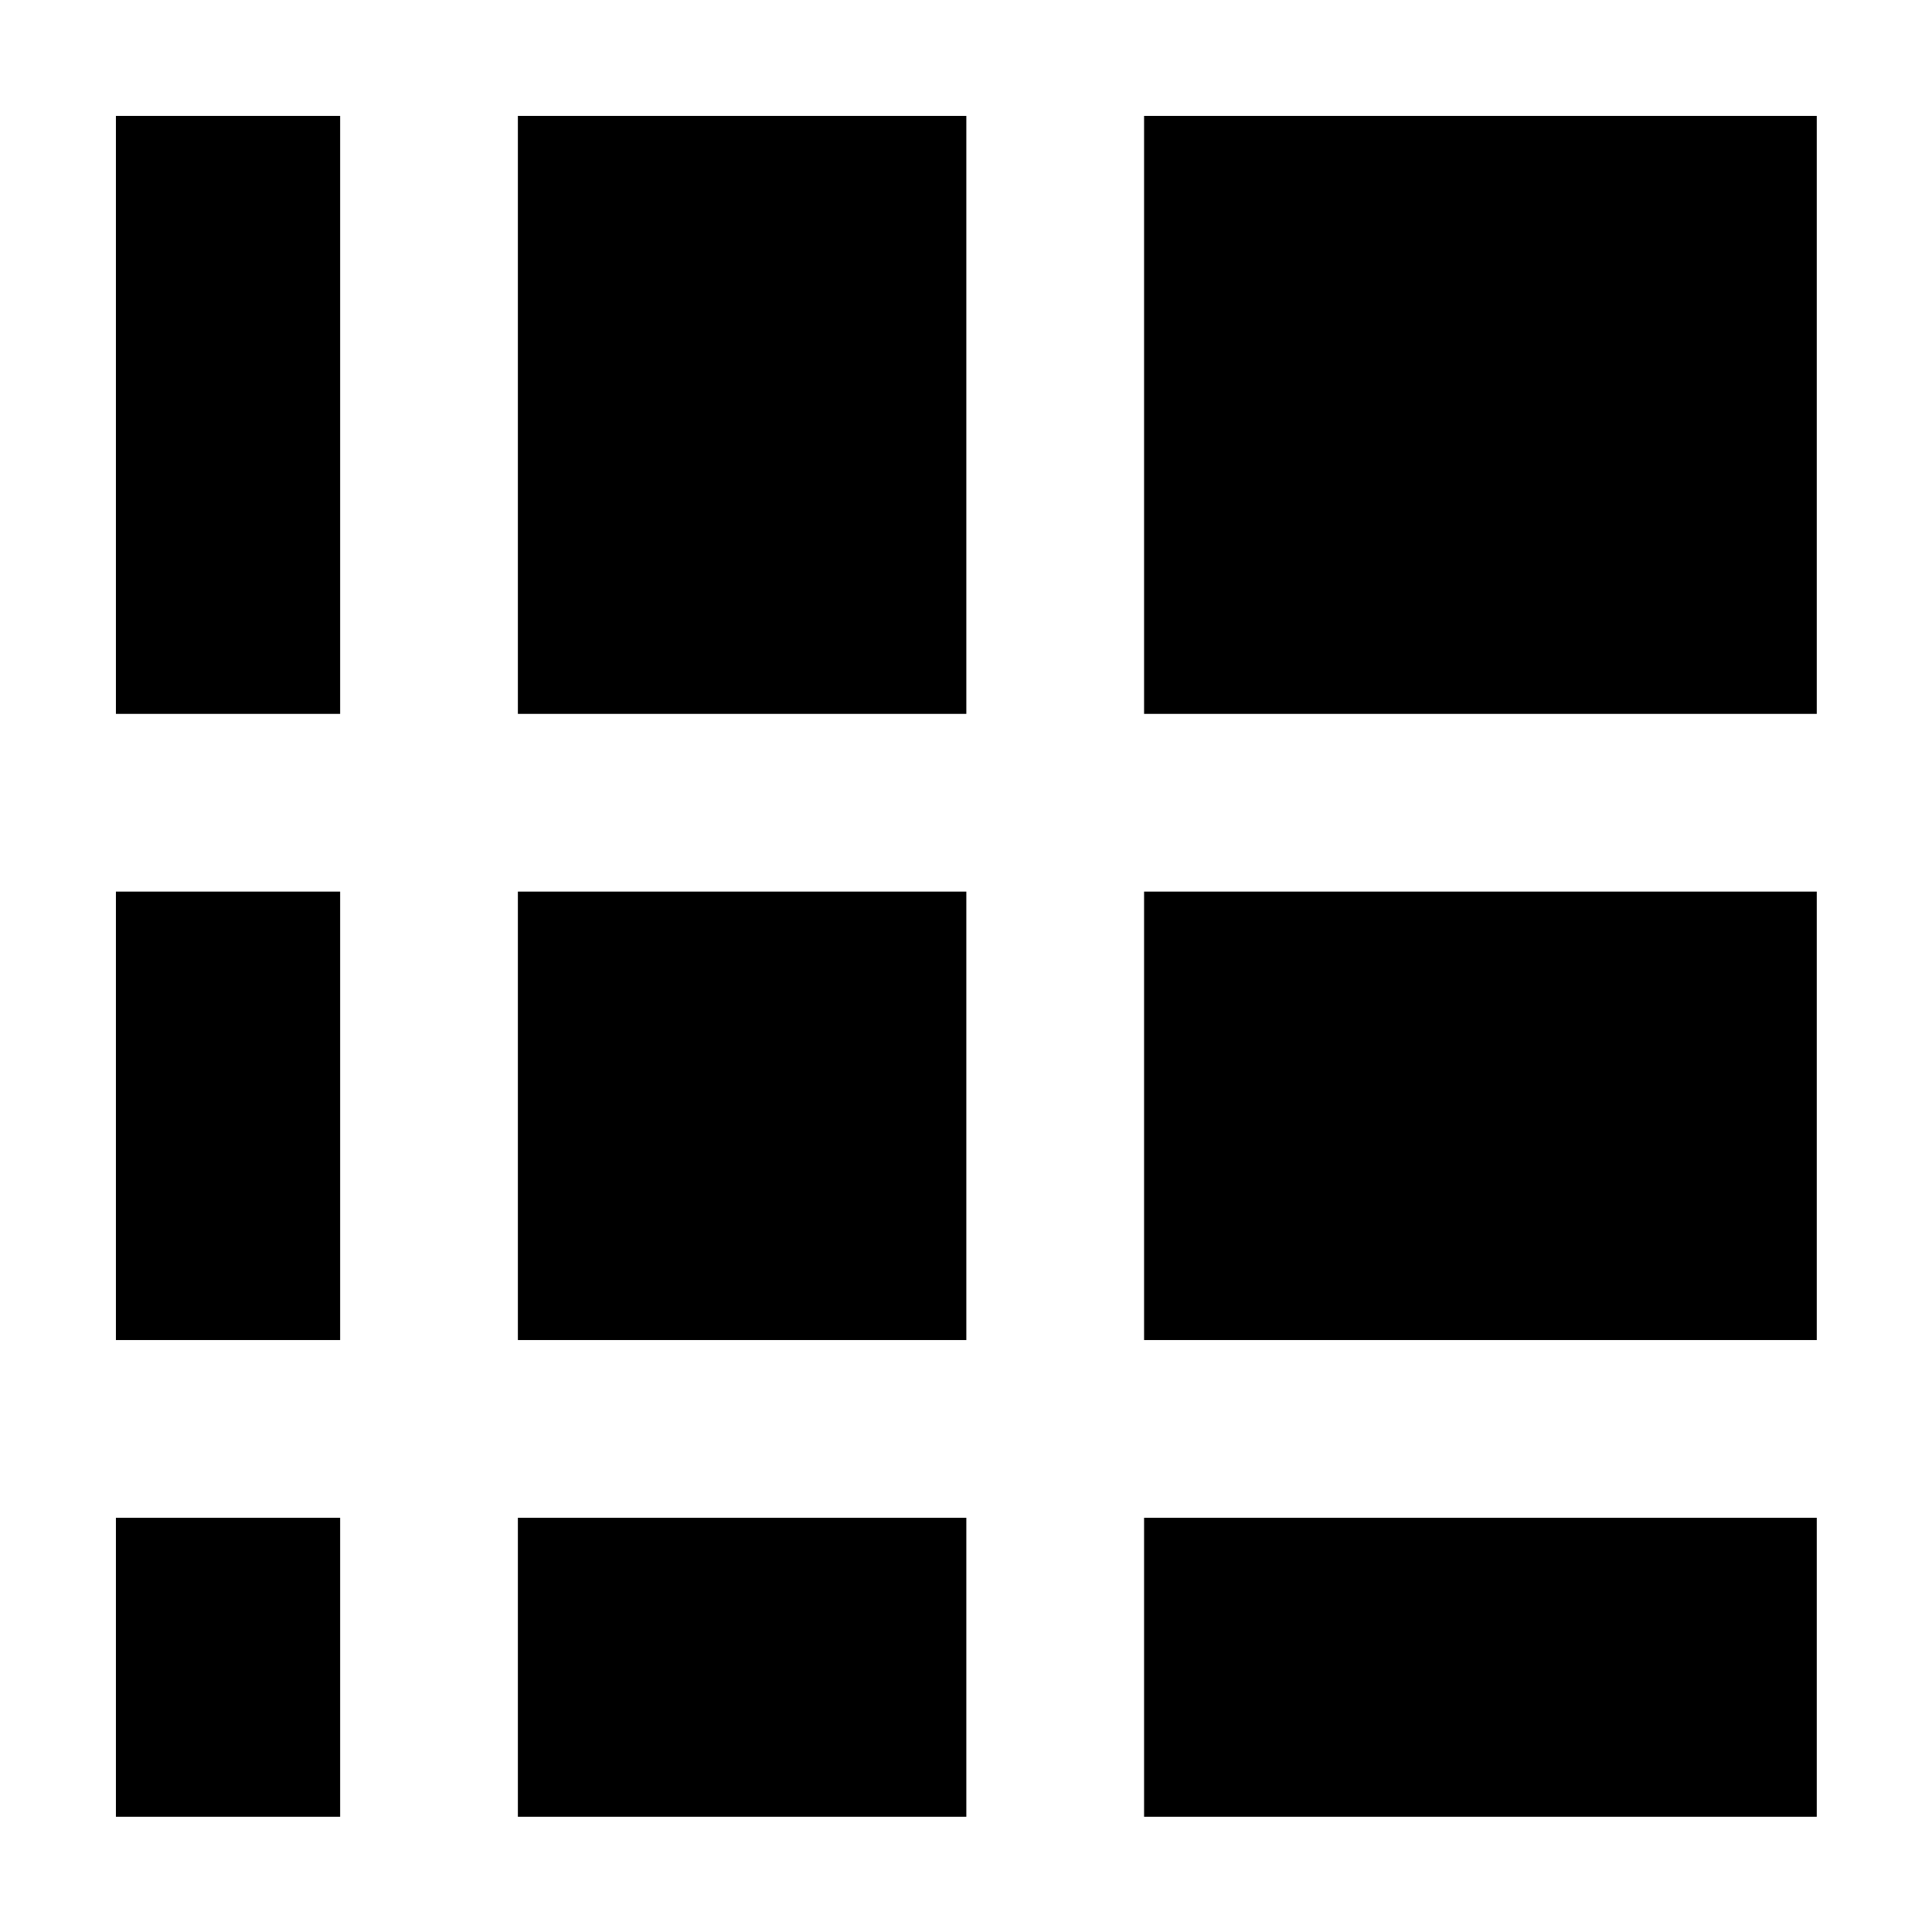
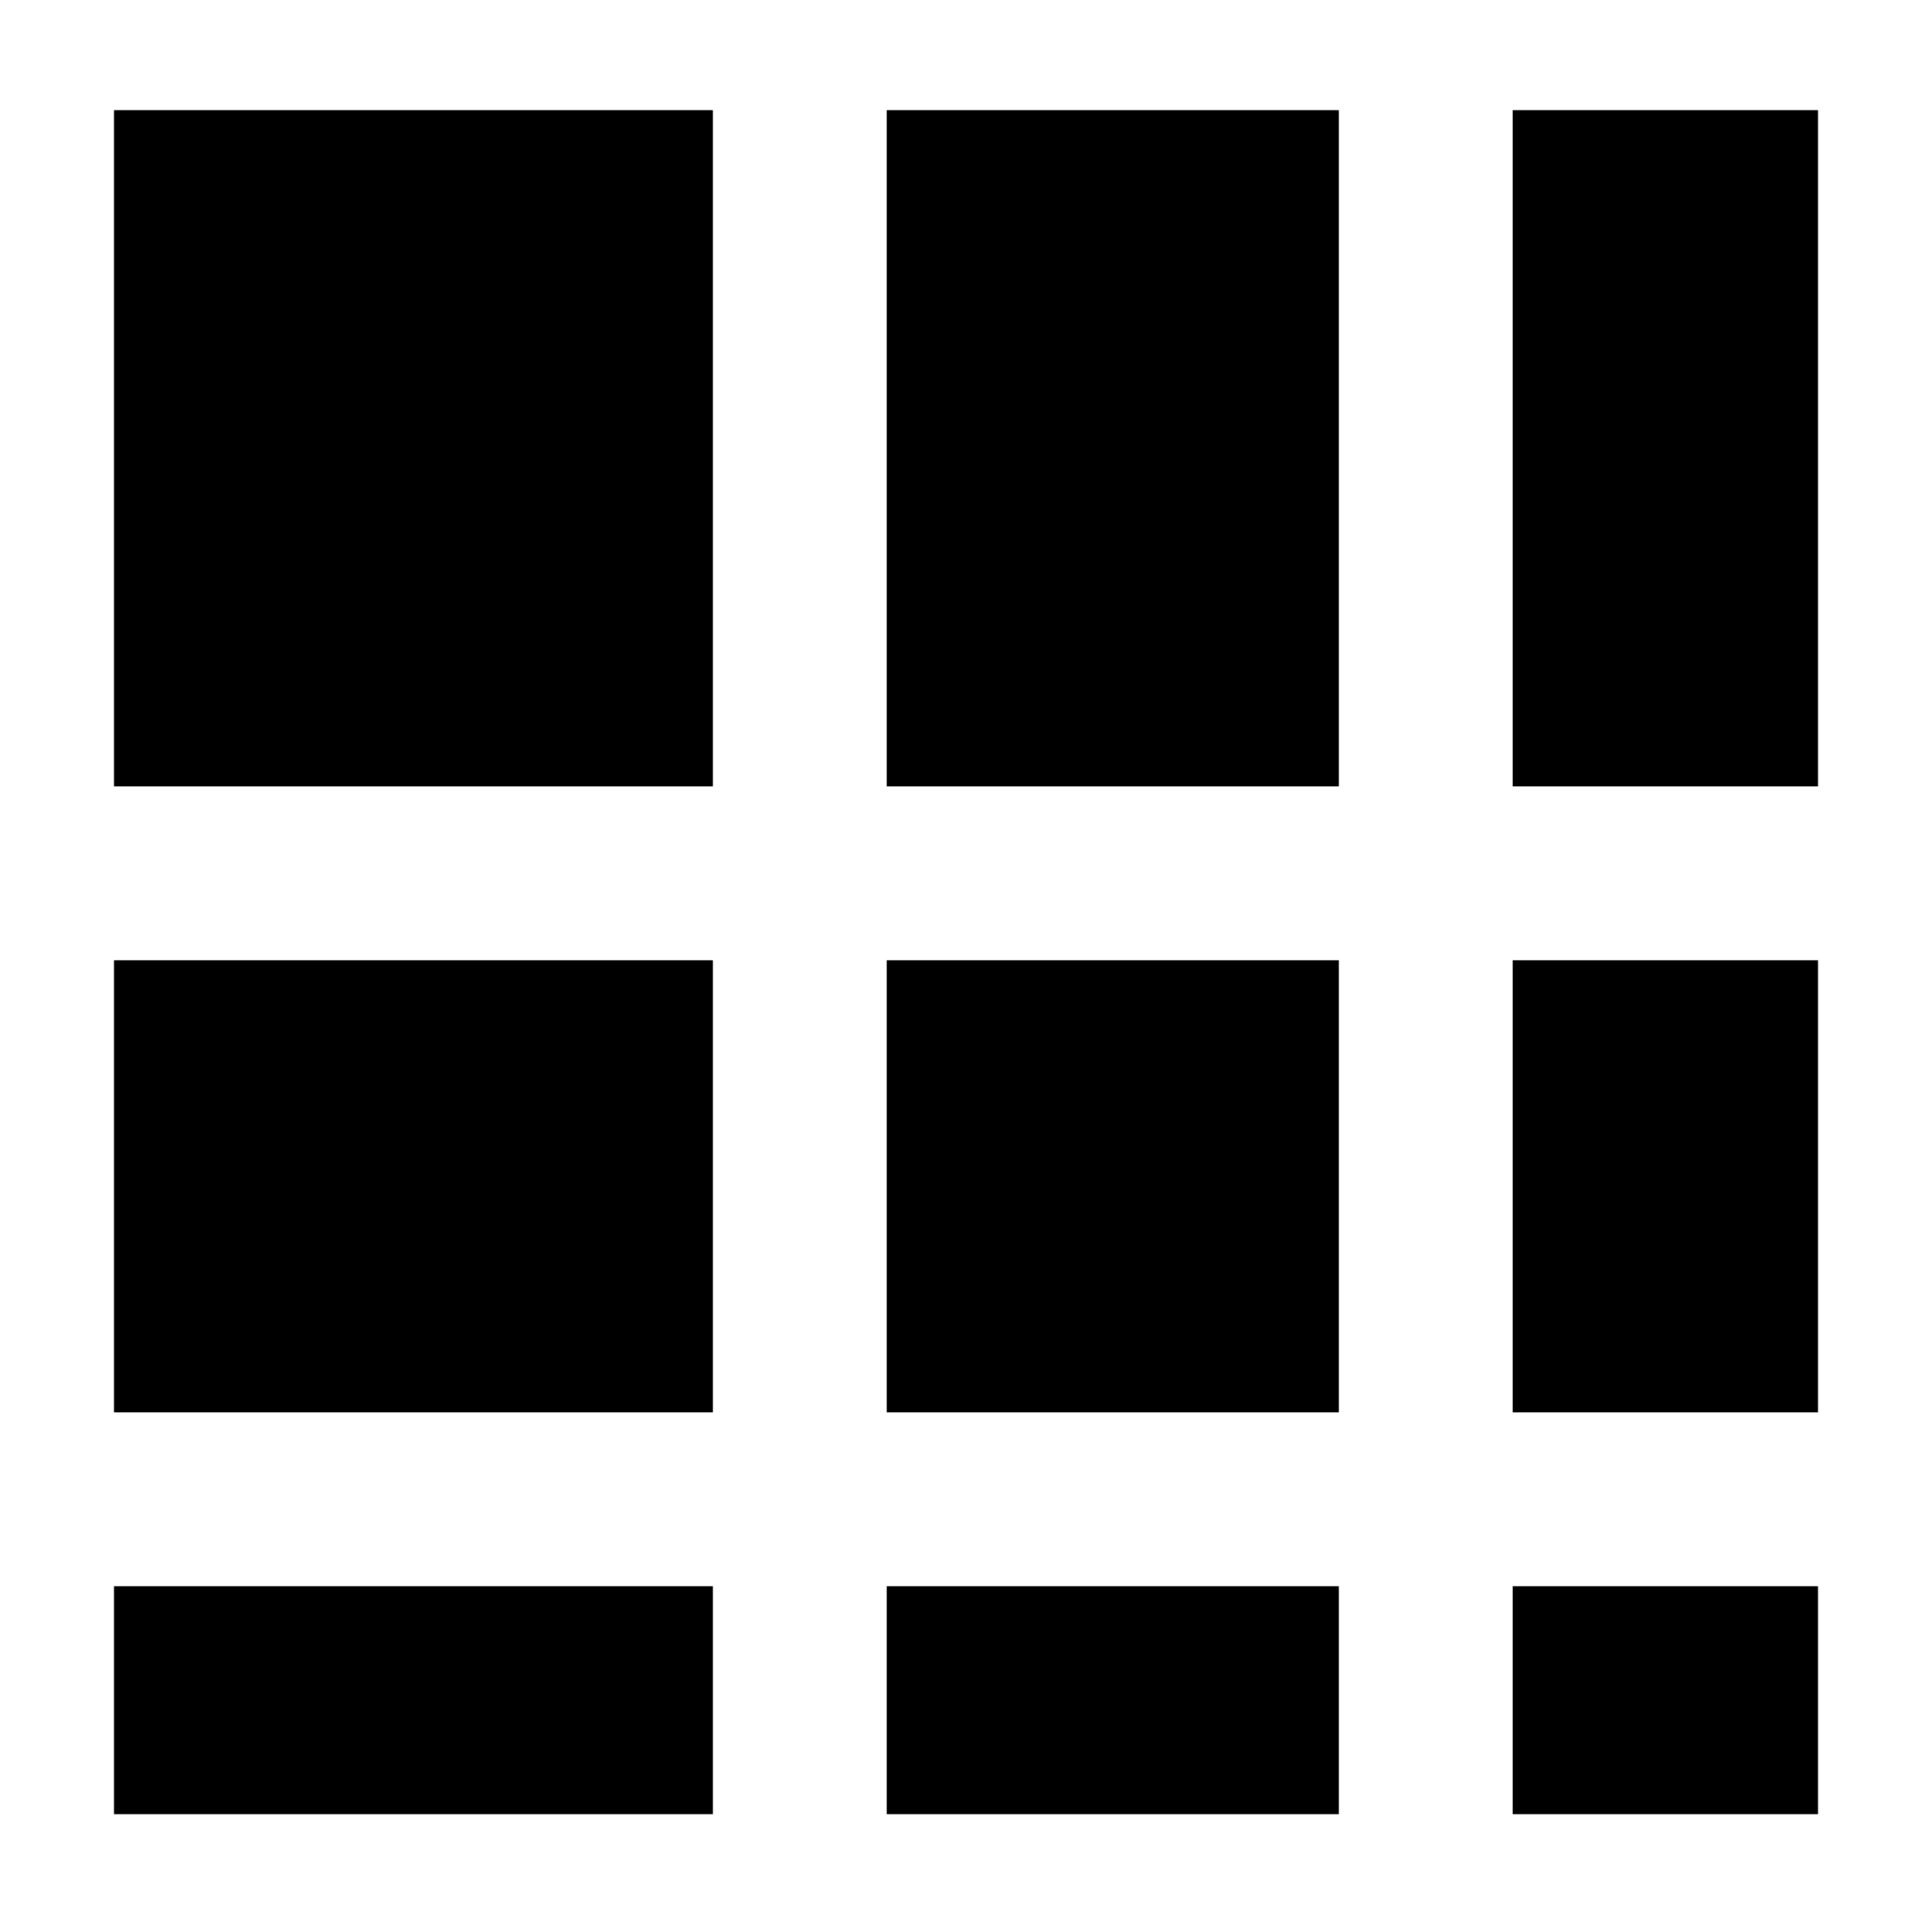
- <svg xmlns="http://www.w3.org/2000/svg" width="500" height="500" viewBox="0 0 500 500" fill="none">
-   <path d="M88.028 30H30V184.747H88.028V30Z" fill="black" />
-   <path d="M250.087 30H134.029V184.747H250.087V30Z" fill="black" />
-   <path d="M470.18 30H296.088V184.747H470.18V30Z" fill="black" />
-   <path d="M88.028 230.747H30V346.804H88.028V230.747Z" fill="black" />
-   <path d="M250.087 230.747H134.029V346.804H250.087V230.747Z" fill="black" />
-   <path d="M470.18 230.747H296.088V346.804H470.18V230.747Z" fill="black" />
-   <path d="M88.028 392.804H30V470.177H88.028V392.804Z" fill="black" />
-   <path d="M250.087 392.804H134.029V470.177H250.087V392.804Z" fill="black" />
-   <path d="M470.18 392.804H296.088V470.177H470.18V392.804Z" fill="black" />
+ <svg xmlns="http://www.w3.org/2000/svg" width="500" height="500" style="shape-rendering:geometricPrecision;text-rendering:geometricPrecision;image-rendering:optimizeQuality;fill-rule:evenodd;clip-rule:evenodd" version="1.1" id="svg9">
+   <defs id="defs9" />
+   <path d="M29.5 28.5h155v175h-155v-175Z" style="opacity:1" id="path1" />
+   <path d="M229.5 28.5h117v175h-117v-175Z" style="opacity:1" id="path2" />
+   <path d="M391.5 28.5h79v175h-79v-175Z" style="opacity:1" id="path3" />
+   <path d="M29.5 248.5h155v117h-155v-117Z" style="opacity:1" id="path4" />
+   <path d="M229.5 248.5h117v117h-117v-117Z" style="opacity:1" id="path5" />
+   <path d="M391.5 248.5h79v117h-79v-117Z" style="opacity:1" id="path6" />
+   <path d="M29.5 410.5h155v59h-155v-59Z" style="opacity:1" id="path7" />
+   <path d="M229.5 410.5h117v59h-117v-59Z" style="opacity:1" id="path8" />
+   <path d="M391.5 410.5h79v59h-79v-59Z" style="opacity:1" id="path9" />
</svg>
